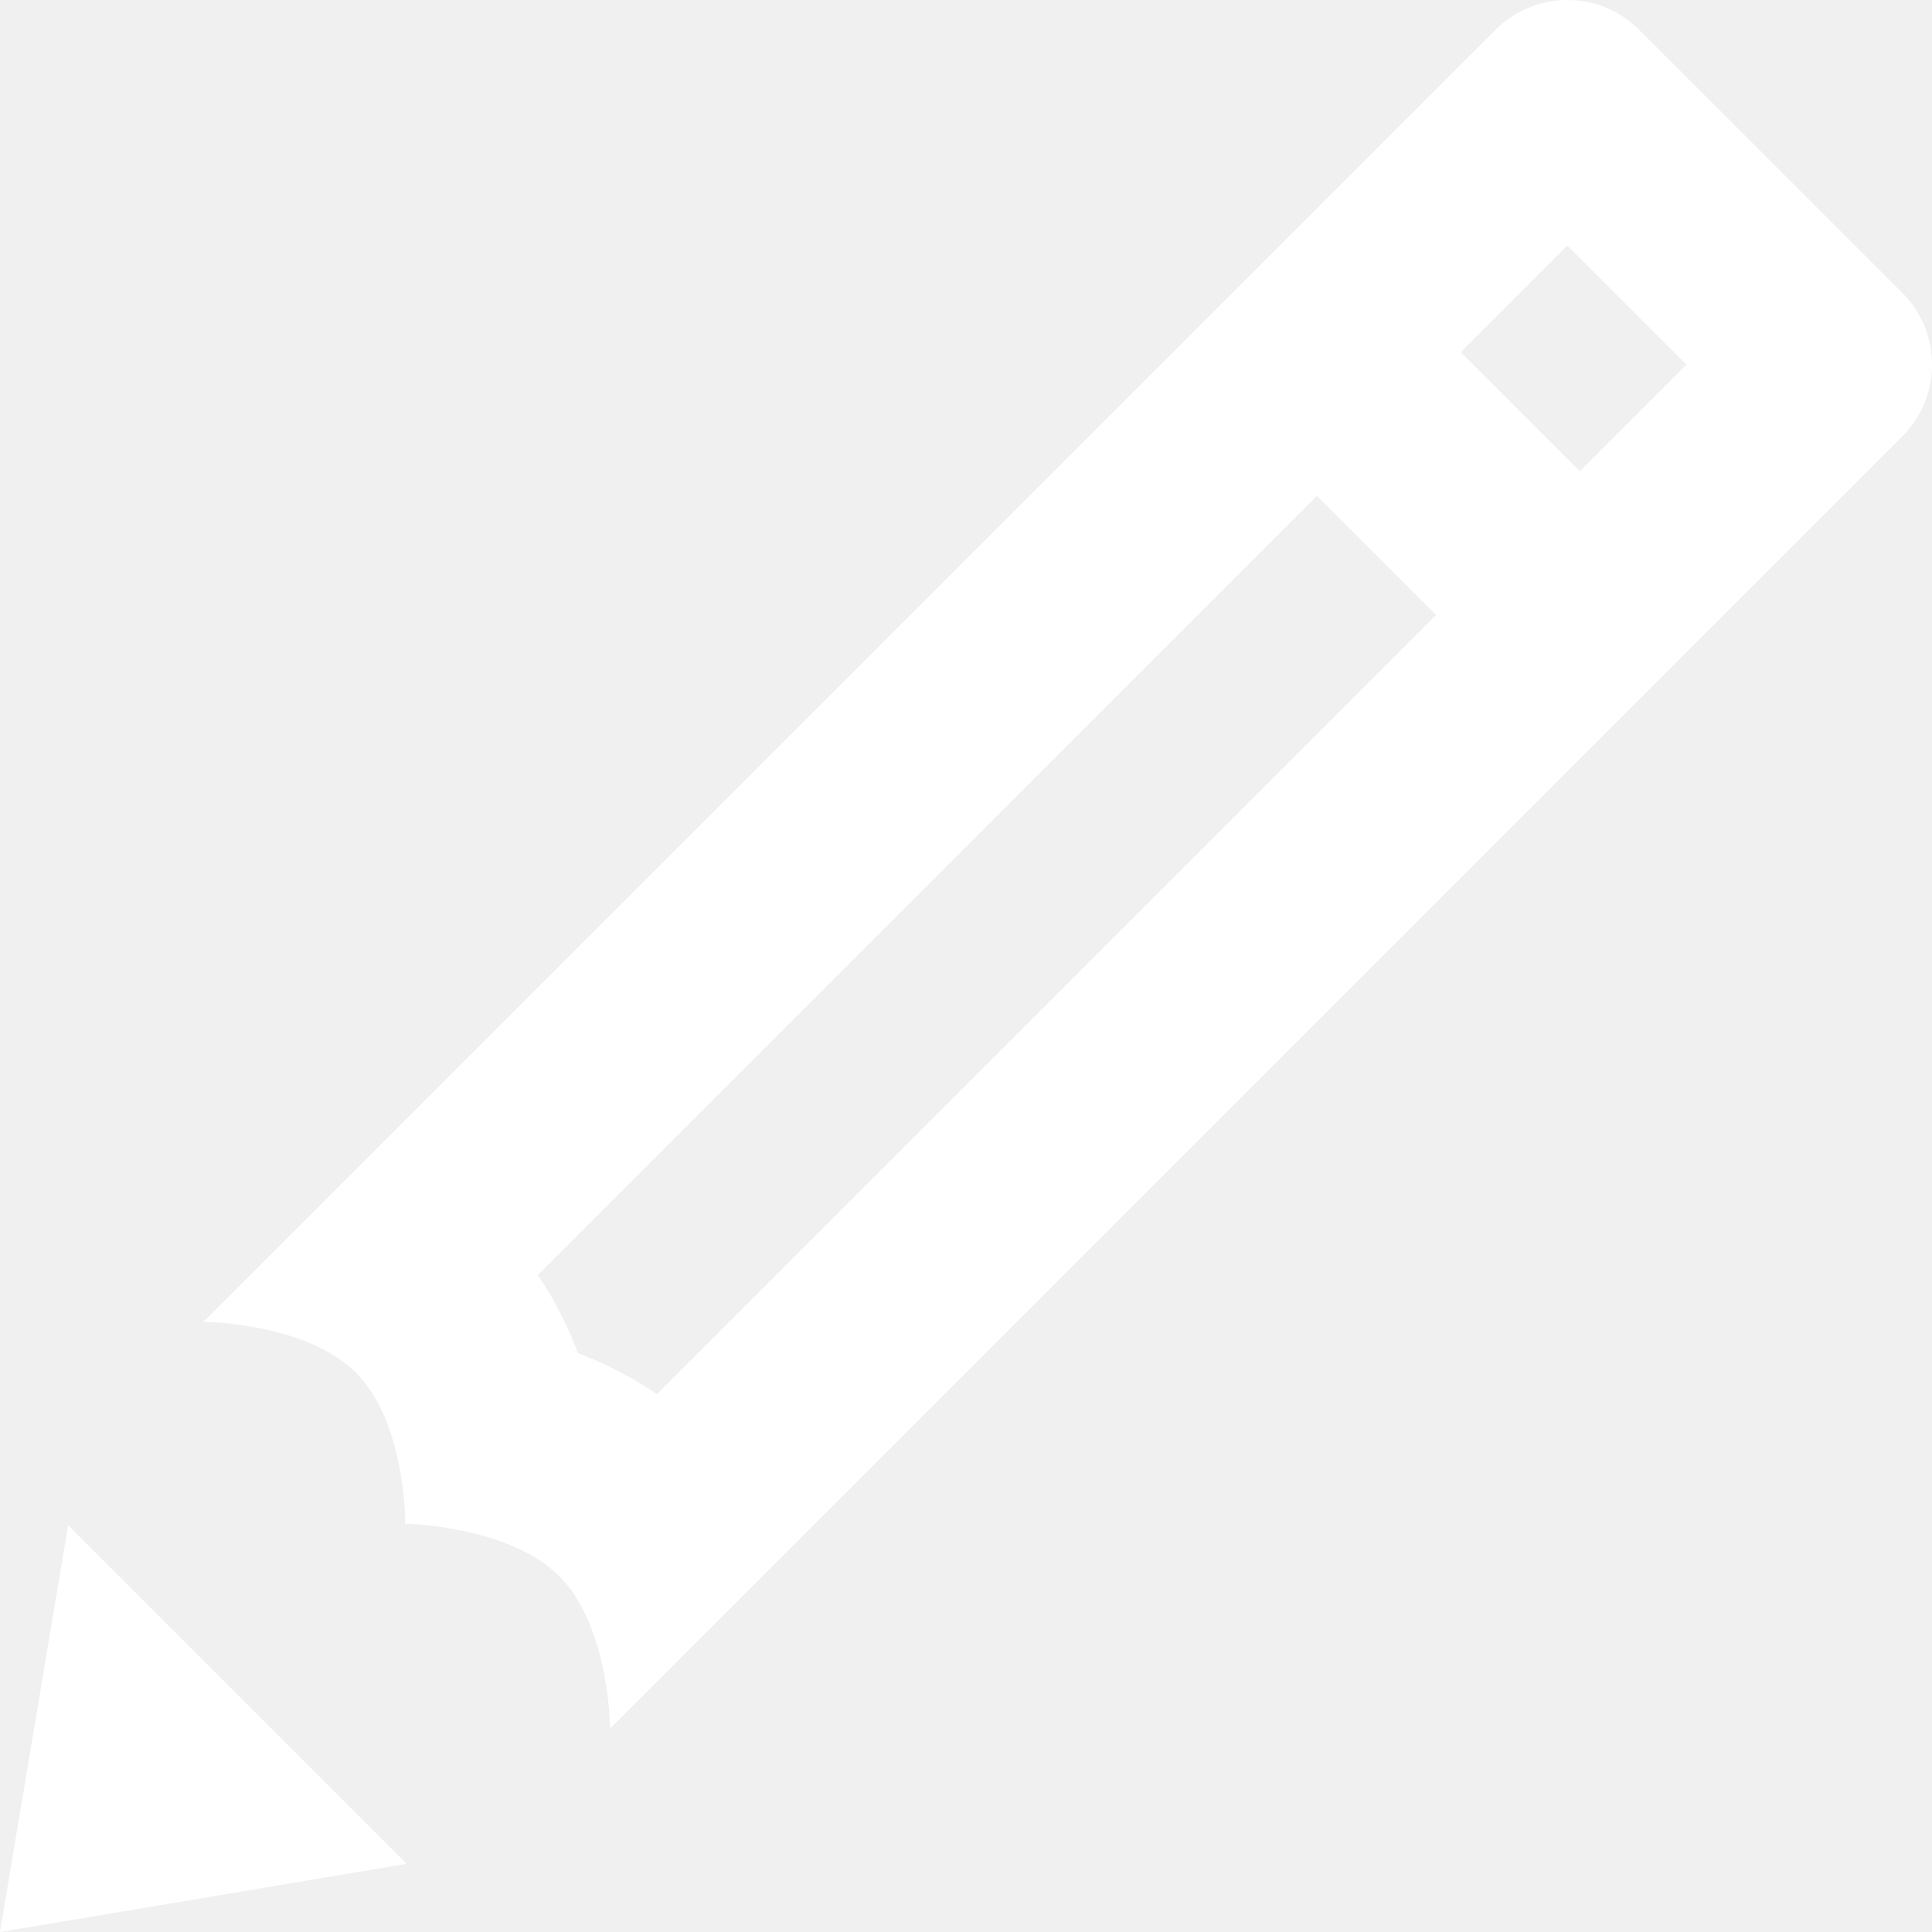
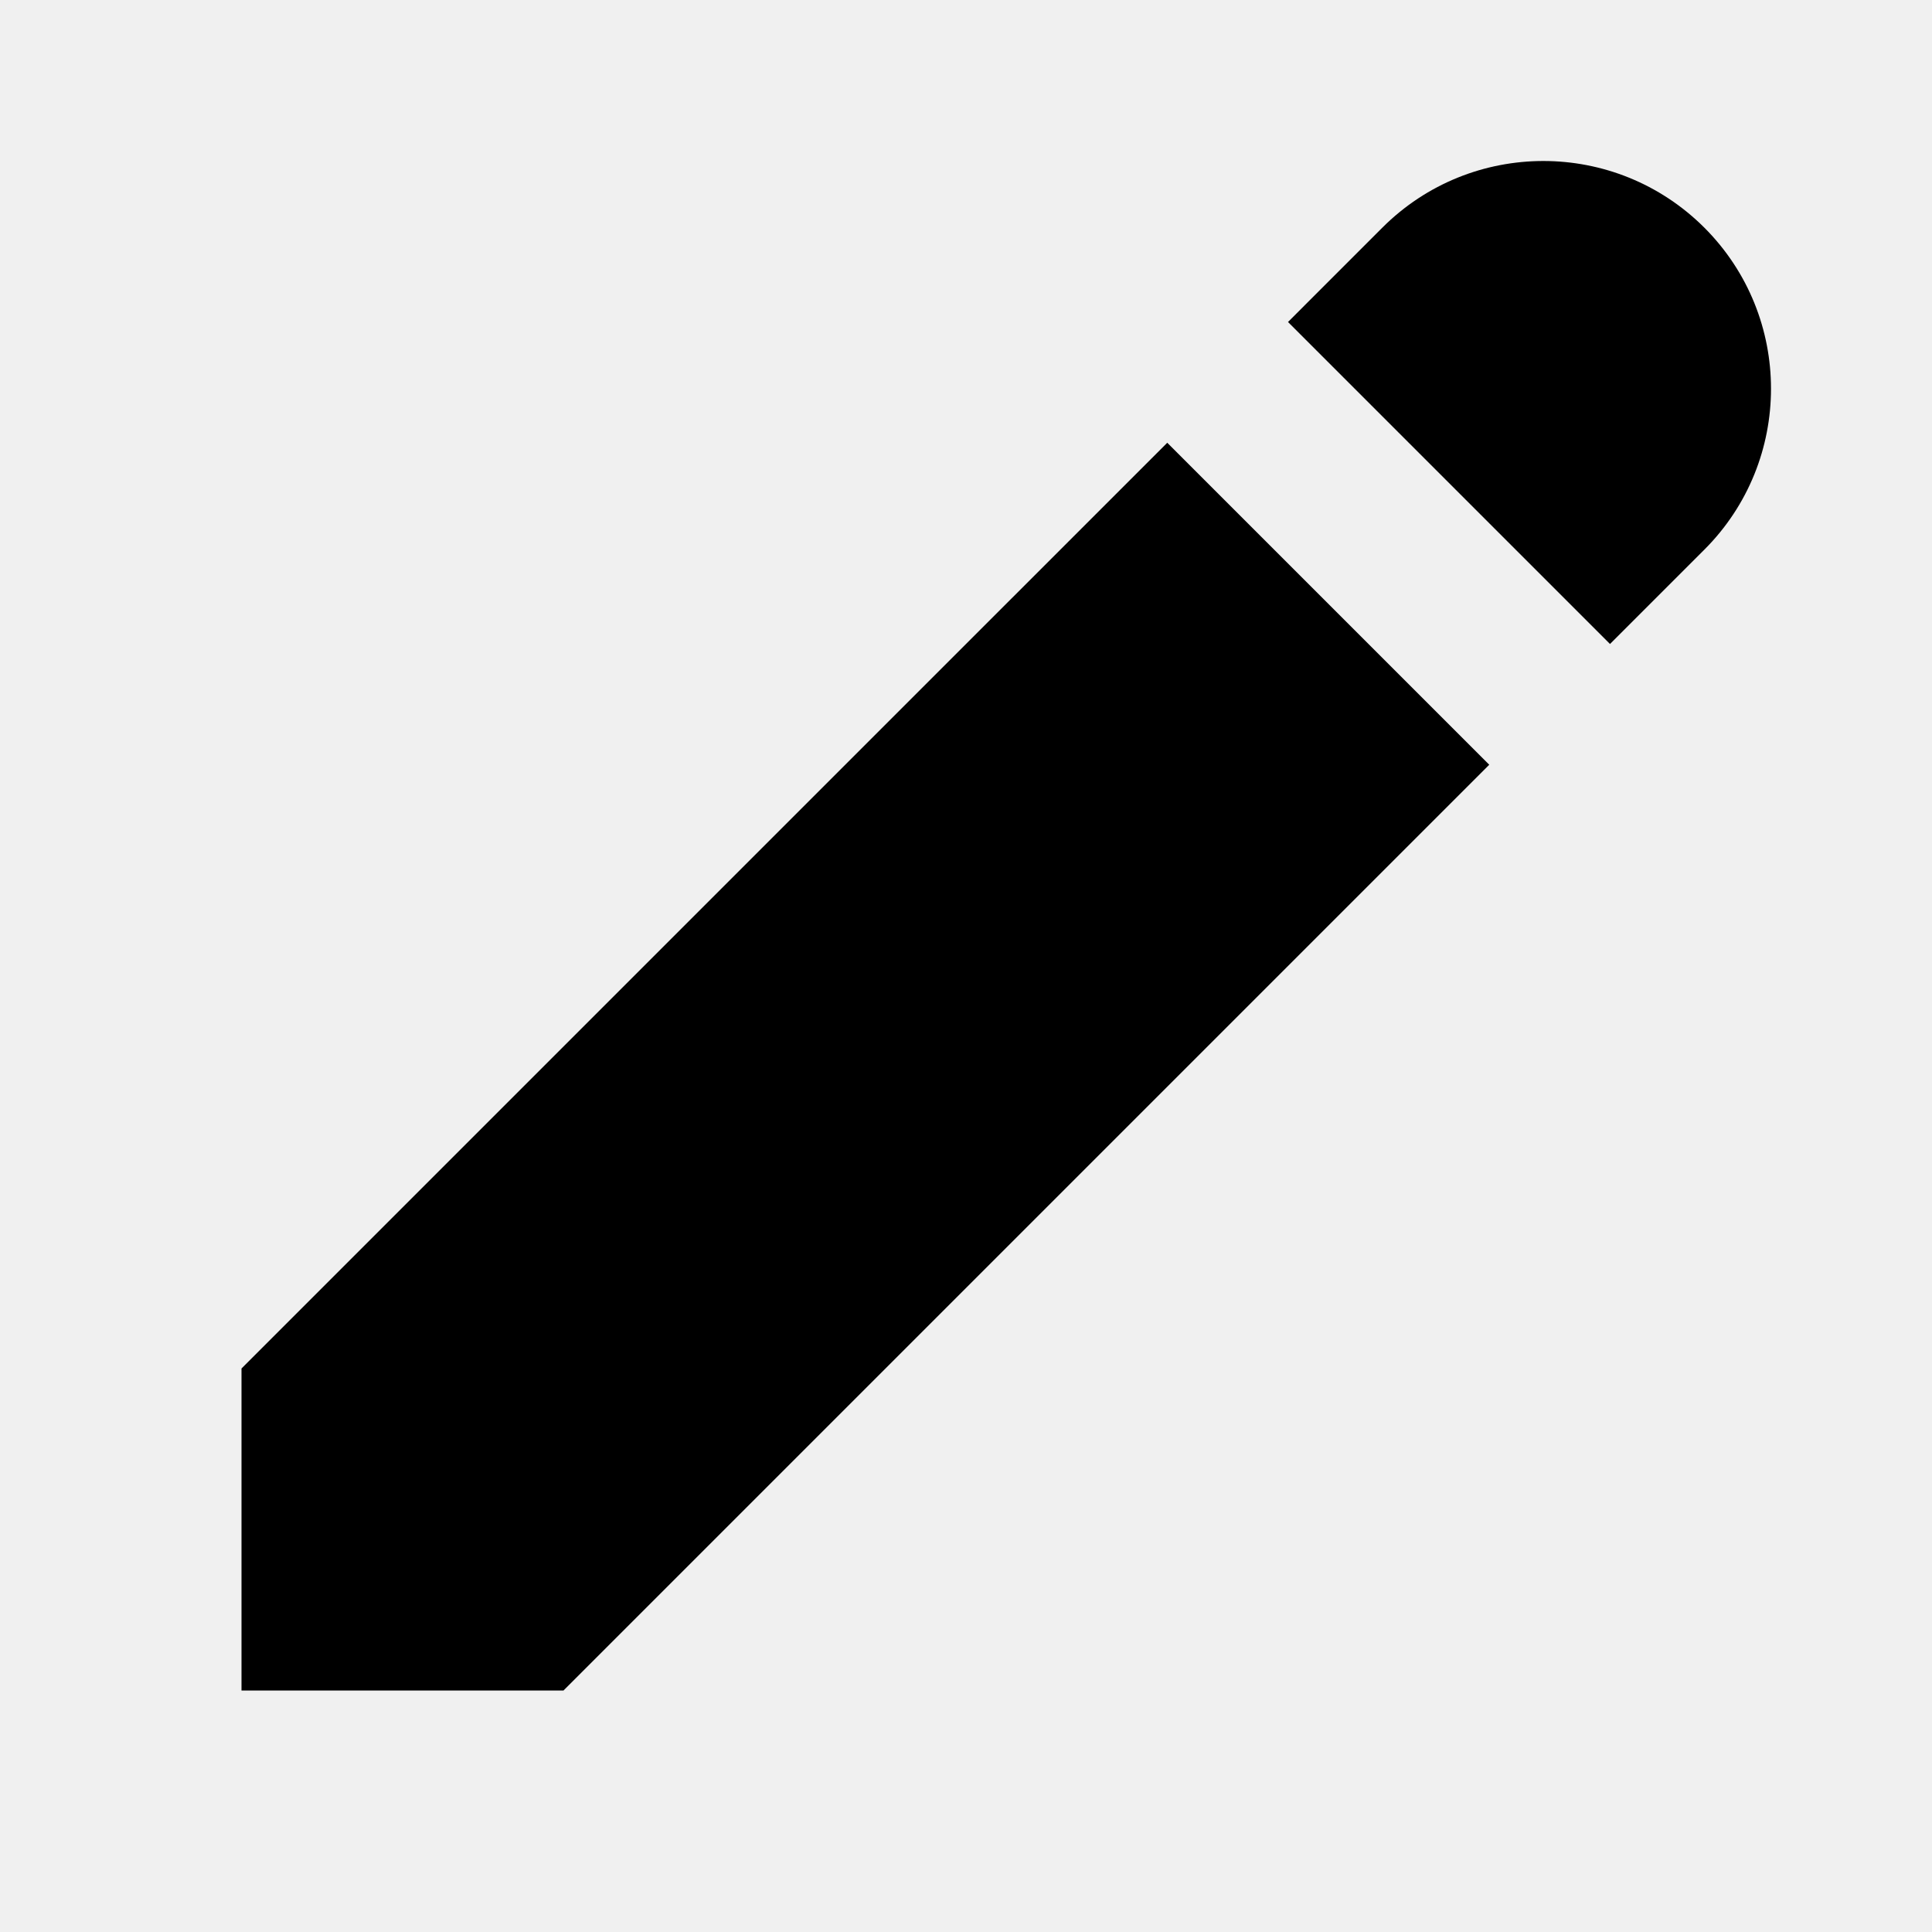
- <svg xmlns="http://www.w3.org/2000/svg" width="18px" height="18px" viewBox="0 0 18 18" version="1.1">
-   <g id="Page-1-Copy" stroke="none" stroke-width="1" fill="none" fill-rule="evenodd">
-     <g id="lista-pazienti-copy-2" transform="translate(-1368, -457)" fill="#FFFFFF" fill-rule="nonzero">
-       <g id="Group-16-Copy-3" transform="translate(1359, 448)">
-         <g id="icons8-pencil" transform="translate(9, 9)">
-           <path d="M14.603,0 C14.36,0 14.118,0.093 13.933,0.278 L1.895,12.316 C1.895,12.316 2.847,12.32 3.316,12.789 C3.785,13.258 3.775,14.196 3.775,14.196 C3.775,14.196 4.74,14.213 5.21,14.684 C5.681,15.155 5.684,16.105 5.684,16.105 L17.722,4.067 C18.093,3.697 18.093,3.097 17.722,2.727 L15.272,0.278 C15.088,0.093 14.845,0 14.603,0 Z M14.603,2.287 L15.713,3.397 L14.719,4.391 L13.609,3.281 L14.603,2.287 Z M12.269,4.62 L13.38,5.73 L6.121,12.989 C5.883,12.826 5.633,12.703 5.386,12.608 C5.293,12.364 5.172,12.116 5.011,11.879 L12.269,4.62 Z M0.635,14.21 L0,18 L3.789,17.365 L0.635,14.21 Z" id="Shape" />
-         </g>
-       </g>
-     </g>
-   </g>
+ <svg xmlns="http://www.w3.org/2000/svg" viewBox="0 0 24 24" fill="#000000">
+   <path d="M 19.172 2 C 18.448 2 17.724 2.276 17.172 2.828 L 16 4 L 20 8 L 21.172 6.828 C 22.276 5.724 22.276 3.933 21.172 2.828 C 20.619 2.276 19.896 2 19.172 2 z M 14.5 5.5 L 3 17 L 3 21 L 7 21 L 18.5 9.5 L 14.5 5.5 z" fill="#000000" />
</svg>
